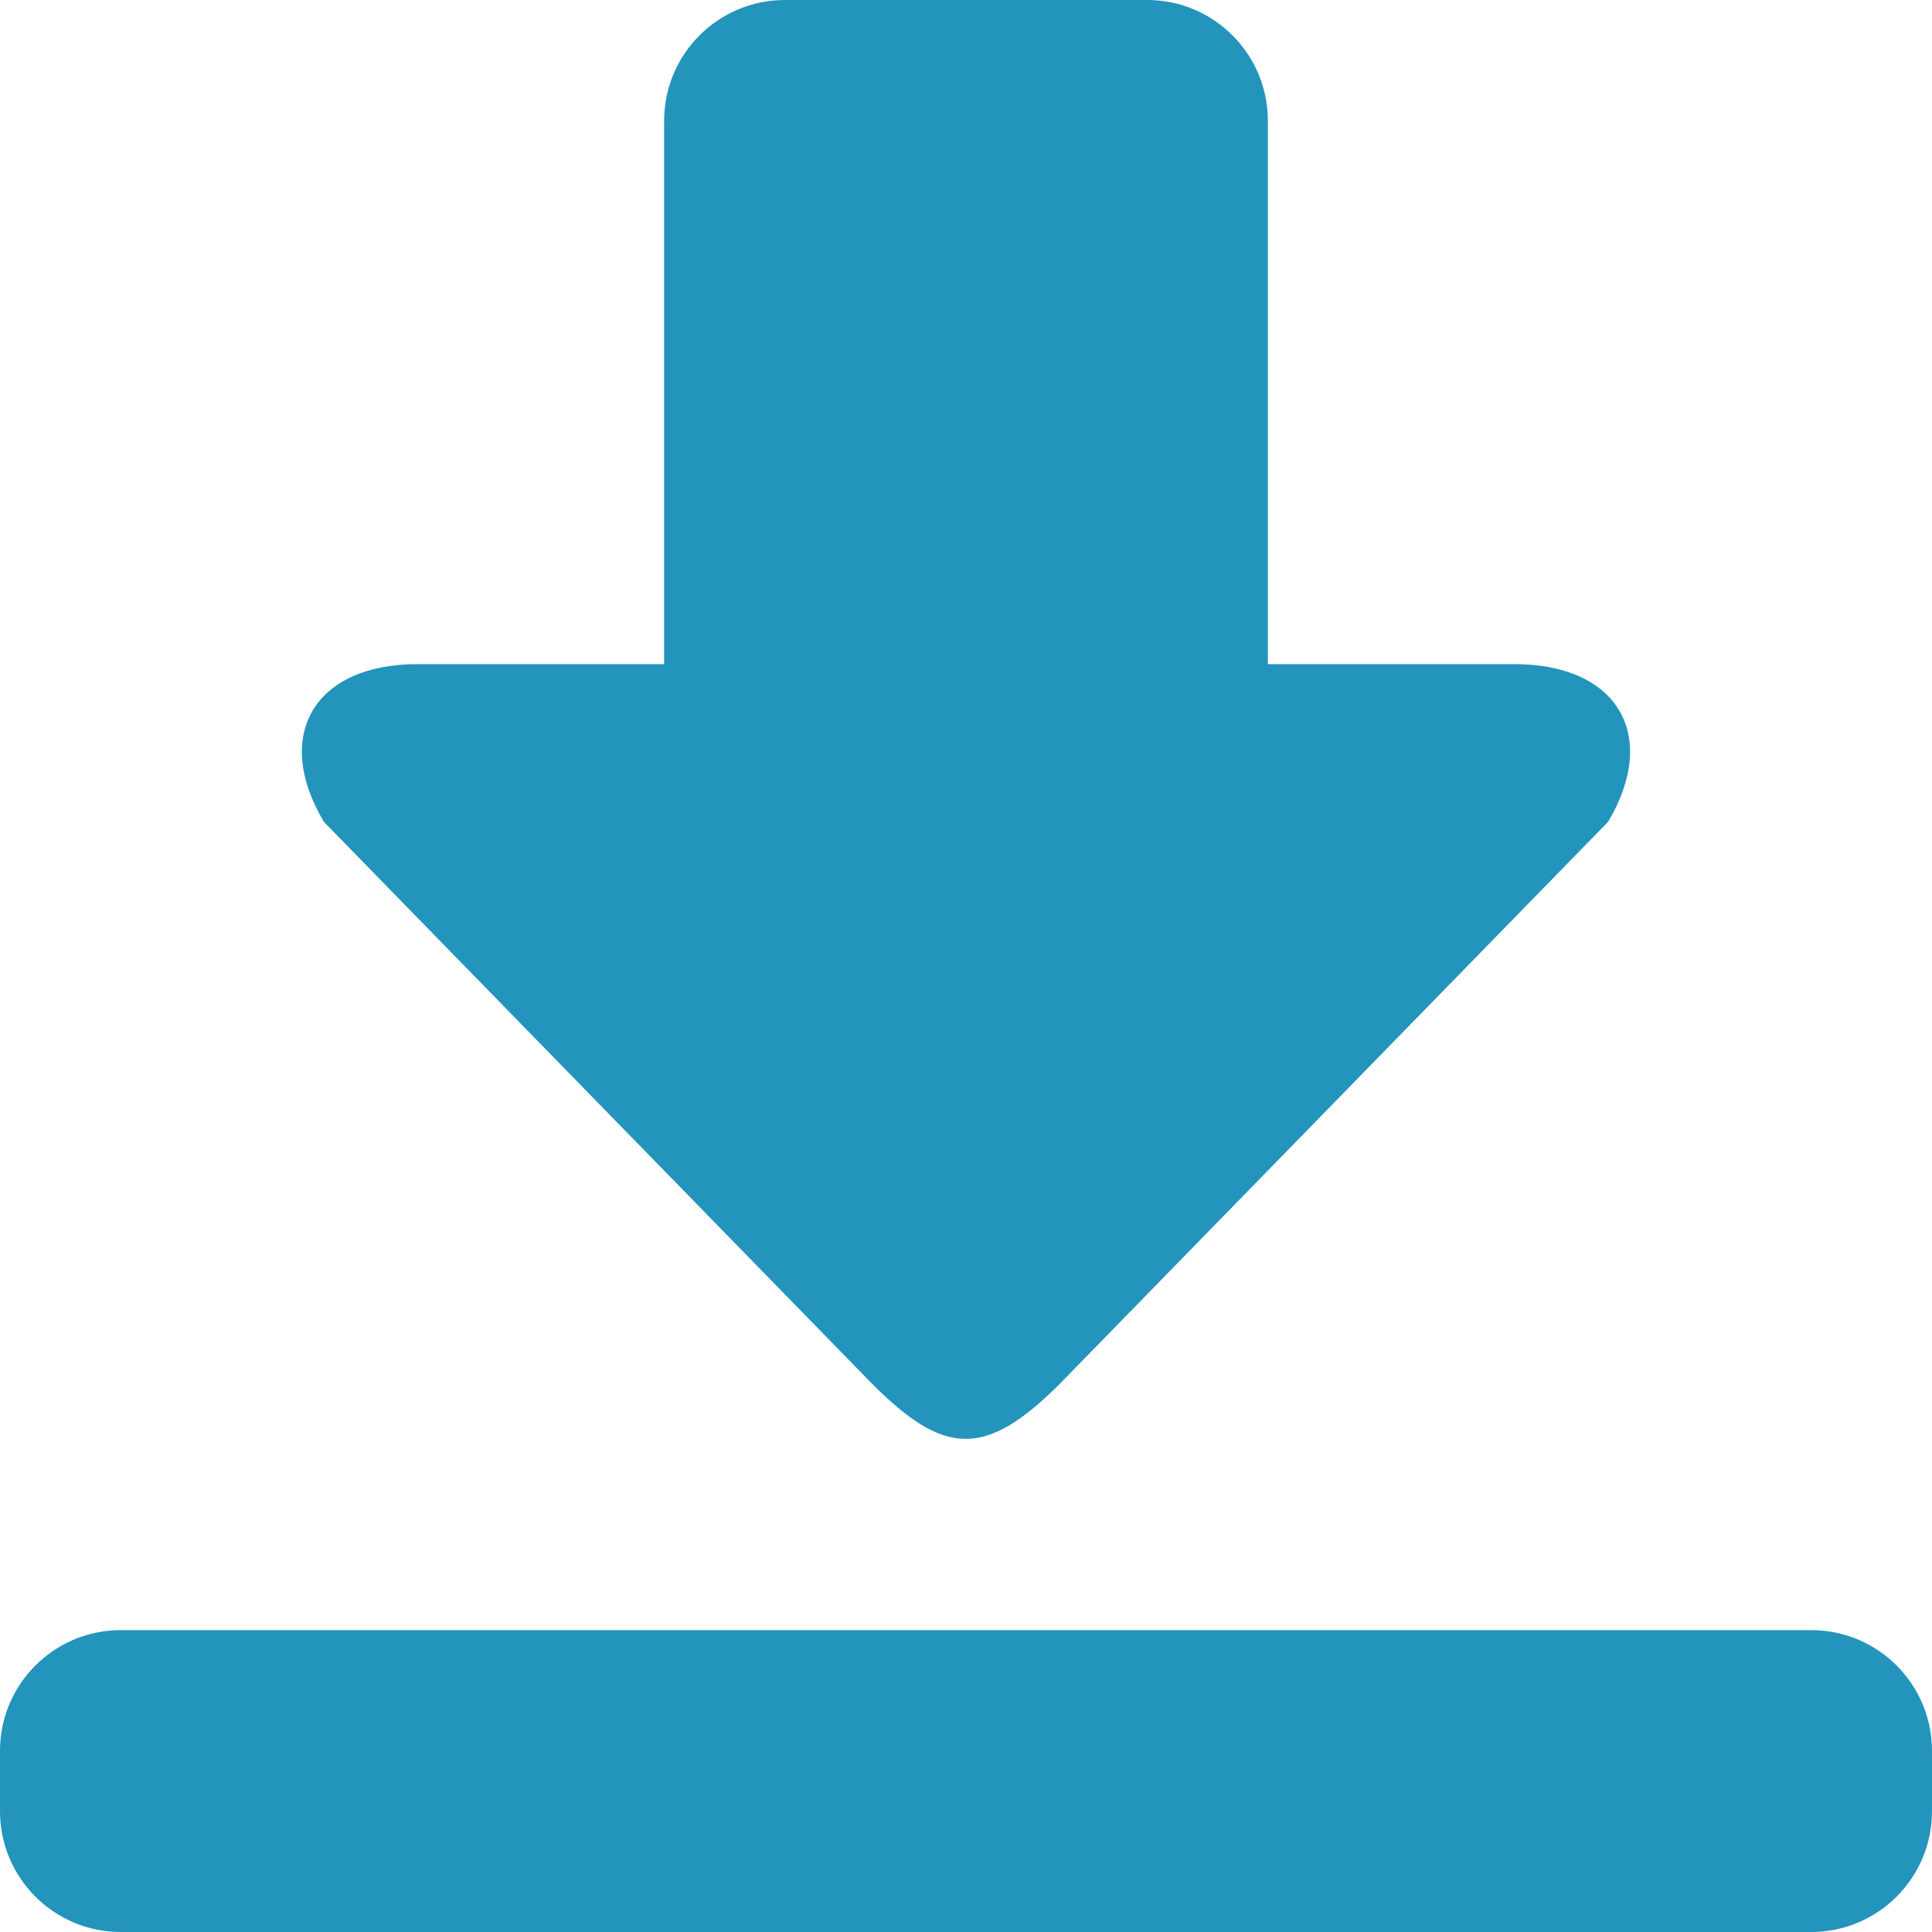
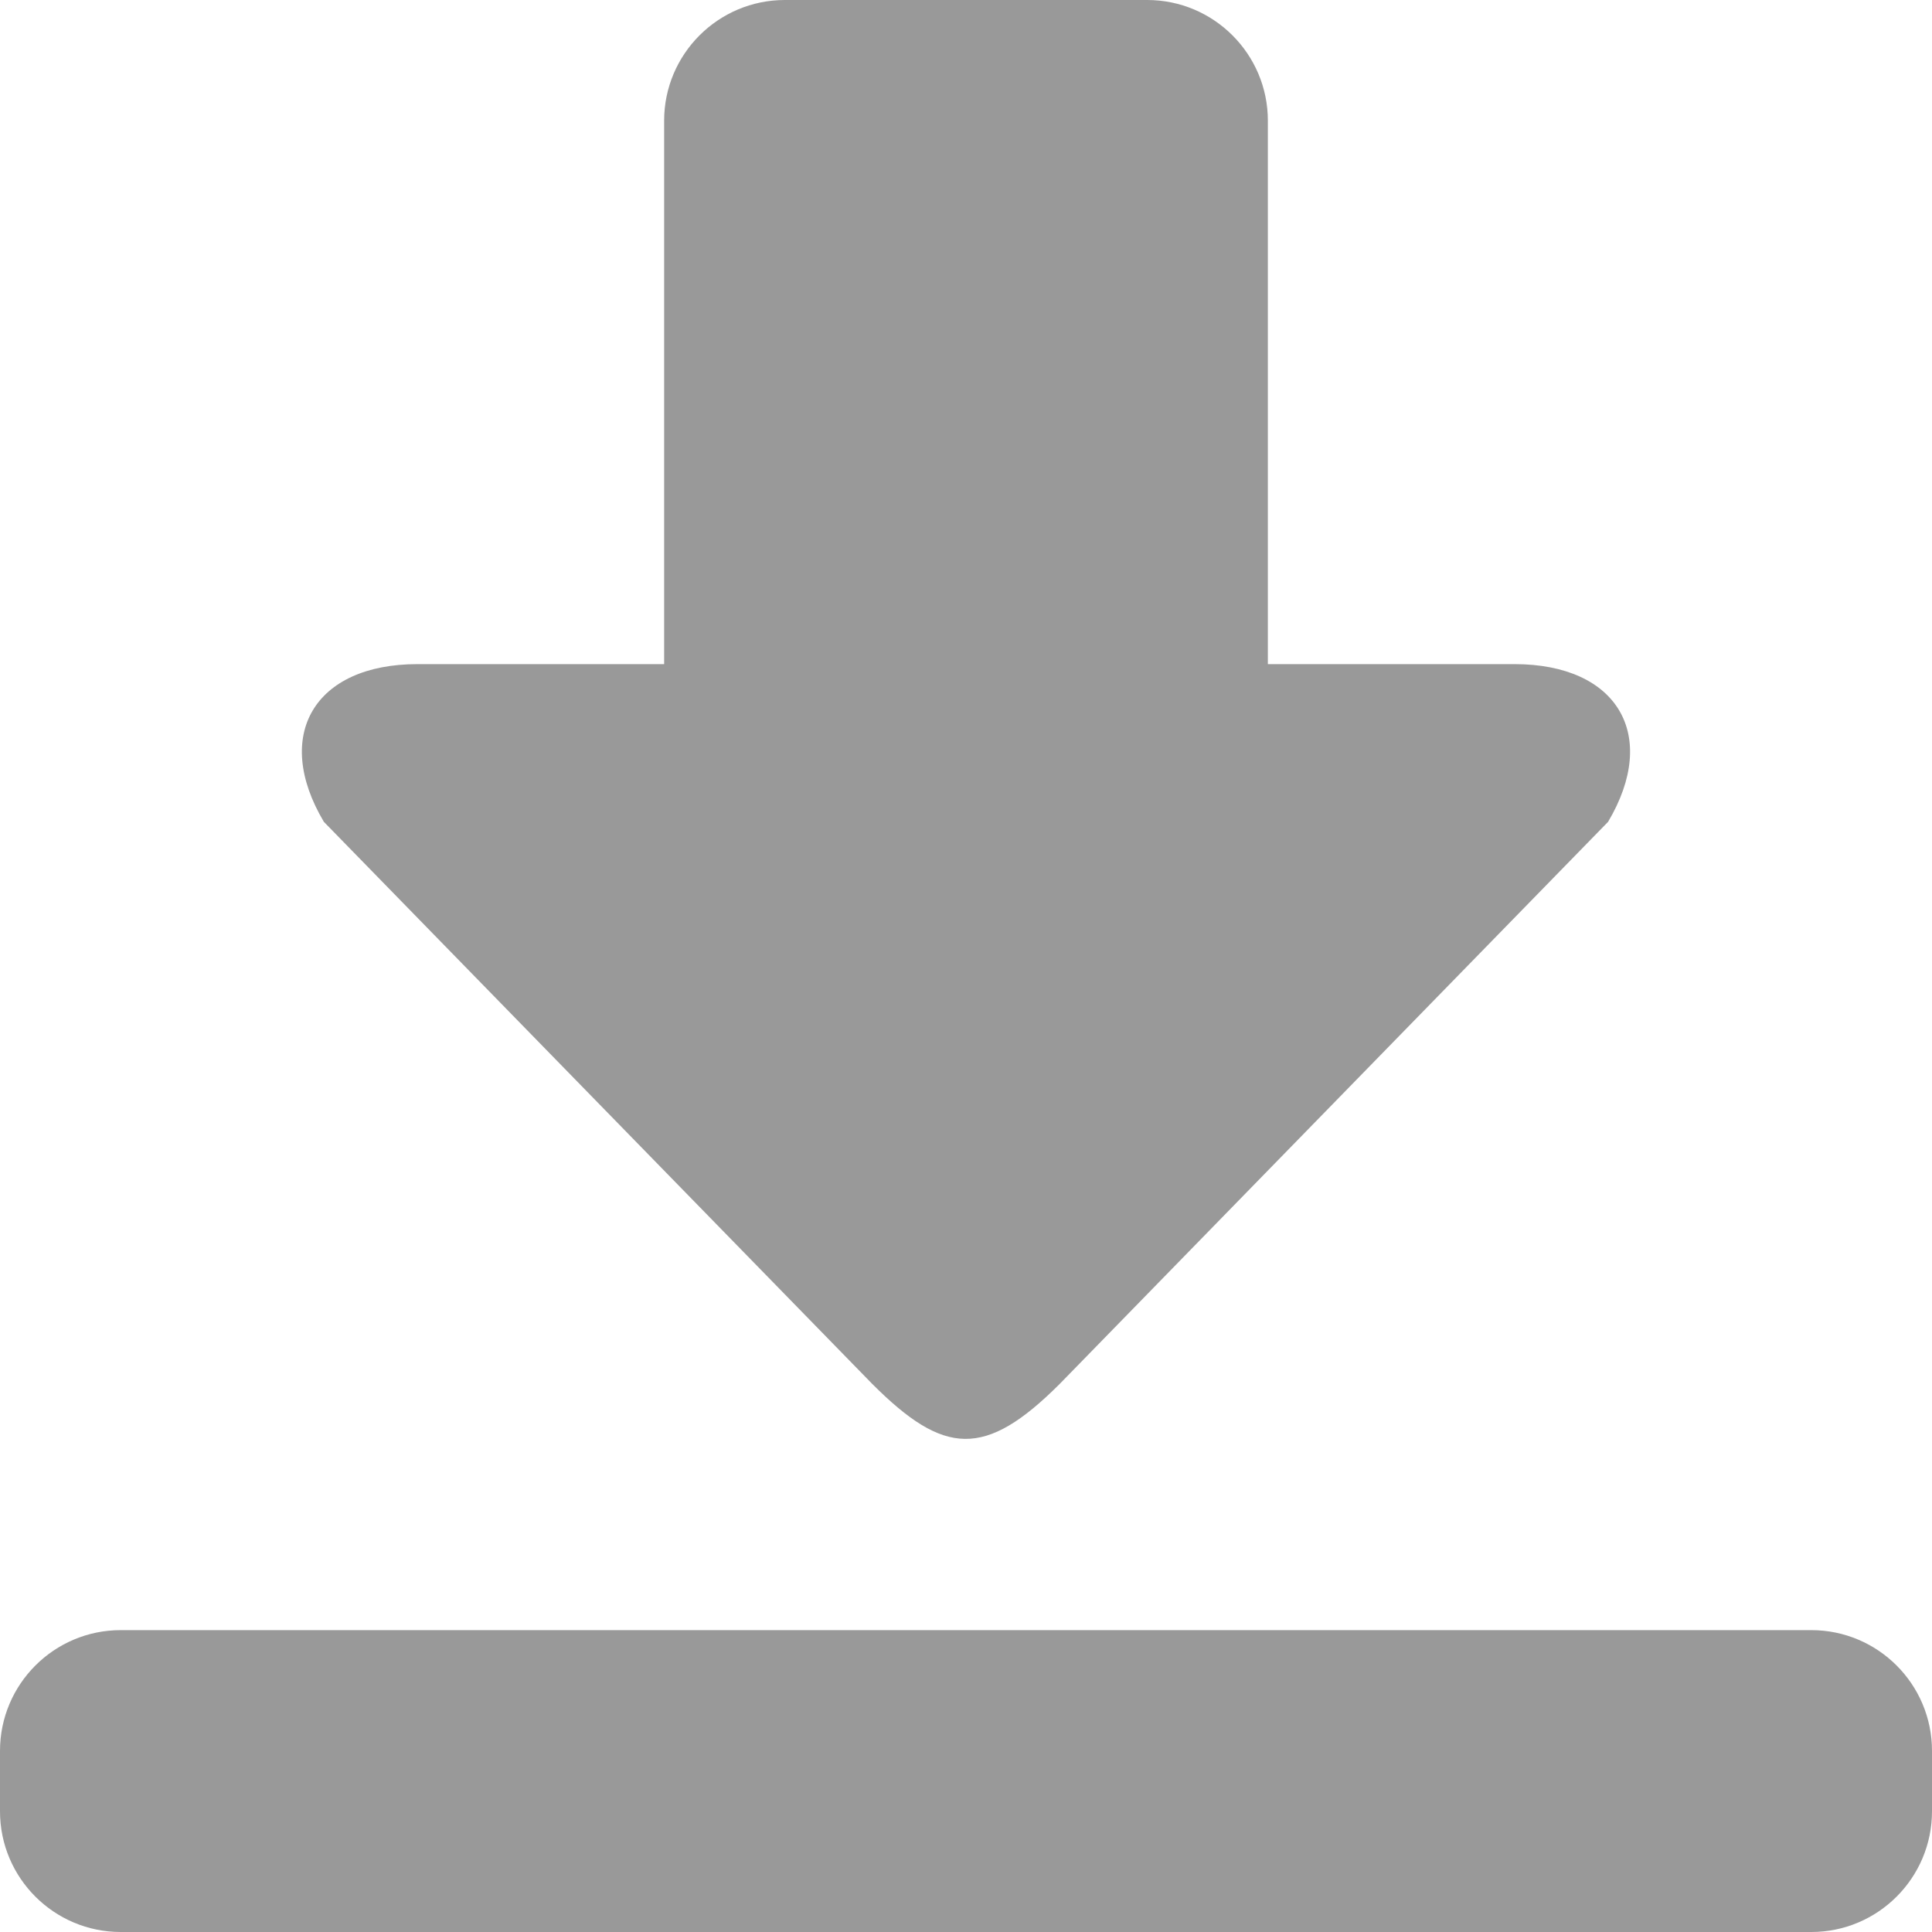
<svg xmlns="http://www.w3.org/2000/svg" version="1.1" id="Layer_1" x="0px" y="0px" viewBox="0 0 286.053 286.053" style="enable-background:new 0 0 286.053 286.053;" xml:space="preserve">
  <g>
-     <path style="fill:#2394BC;" d="M129.162,204.922c10.62,10.62,16.672,11.031,27.72,0l81.212-83.242   c7.625-12.846,1.386-23.349-13.856-23.349h-36.517V17.878C187.723,8.01,179.713,0,169.845,0H116.21   c-9.869,0-17.878,8.01-17.878,17.878v80.453H61.806c-15.241,0-21.481,10.512-13.856,23.349L129.162,204.922z M268.176,241.358   H17.878C8.01,241.358,0,249.367,0,259.236v8.939c0,9.878,8.01,17.878,17.878,17.878h250.297c9.869,0,17.878-8.001,17.878-17.878   v-8.939C286.054,249.367,278.044,241.358,268.176,241.358z" />
+     <path fill="#000000" fill-opacity="0.4" d="M129.162,204.922c10.62,10.62,16.672,11.031,27.72,0l81.212-83.242   c7.625-12.846,1.386-23.349-13.856-23.349h-36.517V17.878C187.723,8.01,179.713,0,169.845,0H116.21   c-9.869,0-17.878,8.01-17.878,17.878v80.453H61.806c-15.241,0-21.481,10.512-13.856,23.349L129.162,204.922z M268.176,241.358   H17.878C8.01,241.358,0,249.367,0,259.236v8.939c0,9.878,8.01,17.878,17.878,17.878h250.297c9.869,0,17.878-8.001,17.878-17.878   v-8.939C286.054,249.367,278.044,241.358,268.176,241.358z" />
  </g>
-   <g>
- </g>
-   <g>
- </g>
-   <g>
- </g>
-   <g>
- </g>
-   <g>
- </g>
-   <g>
- </g>
-   <g>
- </g>
-   <g>
- </g>
-   <g>
- </g>
-   <g>
- </g>
-   <g>
- </g>
-   <g>
- </g>
-   <g>
- </g>
-   <g>
- </g>
-   <g>
- </g>
</svg>
